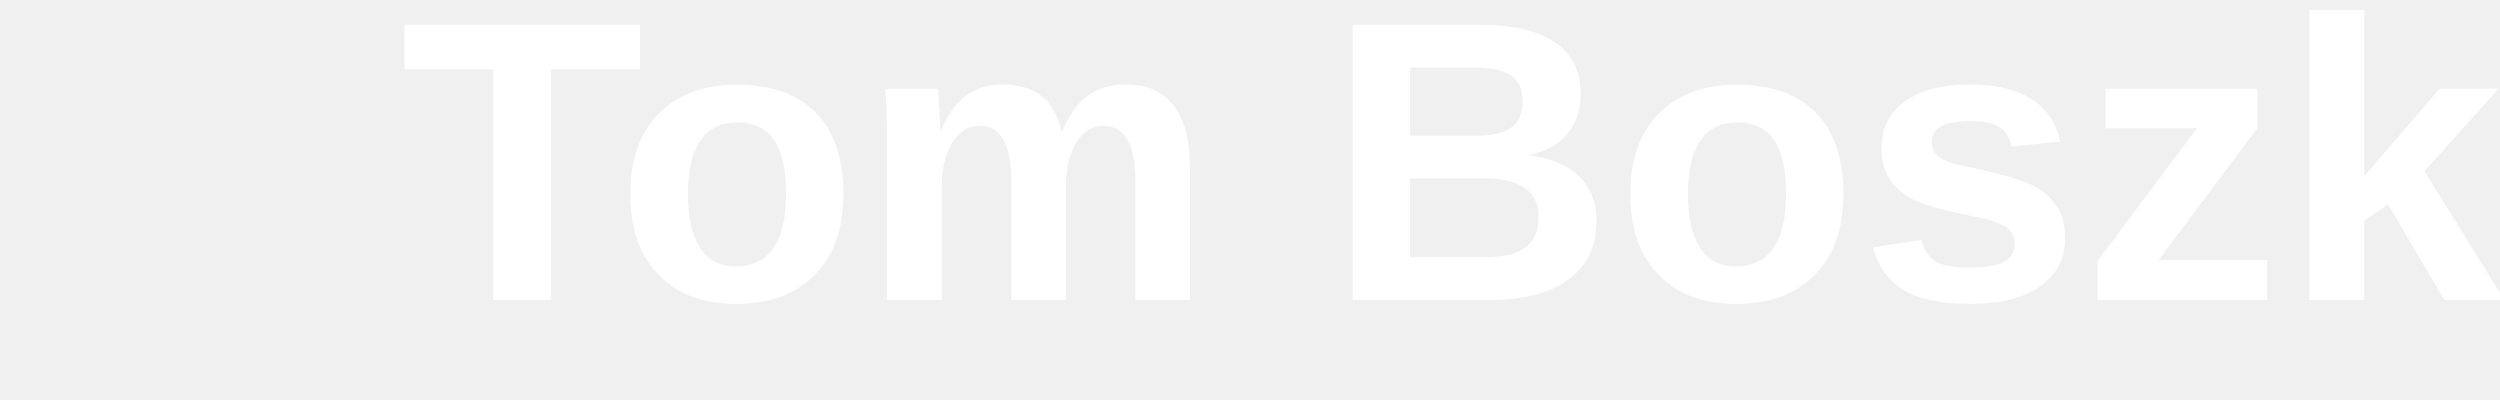
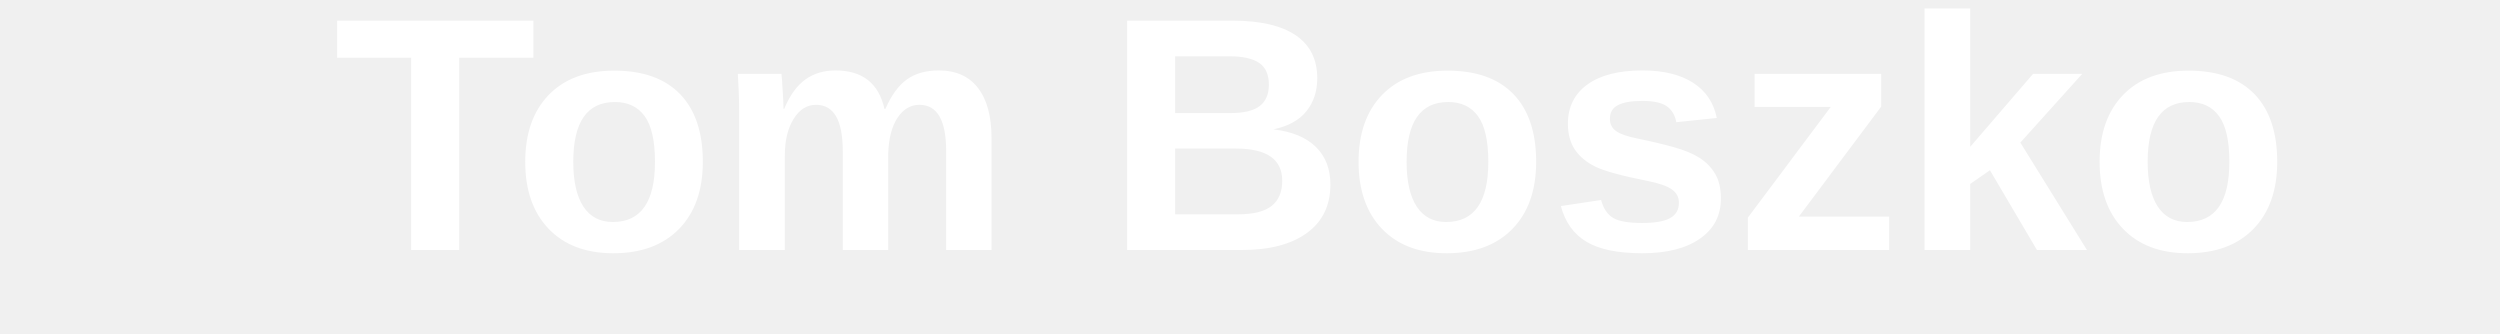
- <svg xmlns="http://www.w3.org/2000/svg" width="500" height="80">
+ <svg xmlns="http://www.w3.org/2000/svg" width="600" height="80">
  <text fill="white" x="1em" y="60" font-size="80" font-weight="bold" font-family="Verdana, Arial, Helvetica, sans-serif">
        Tom Boszko
    </text>
</svg>
